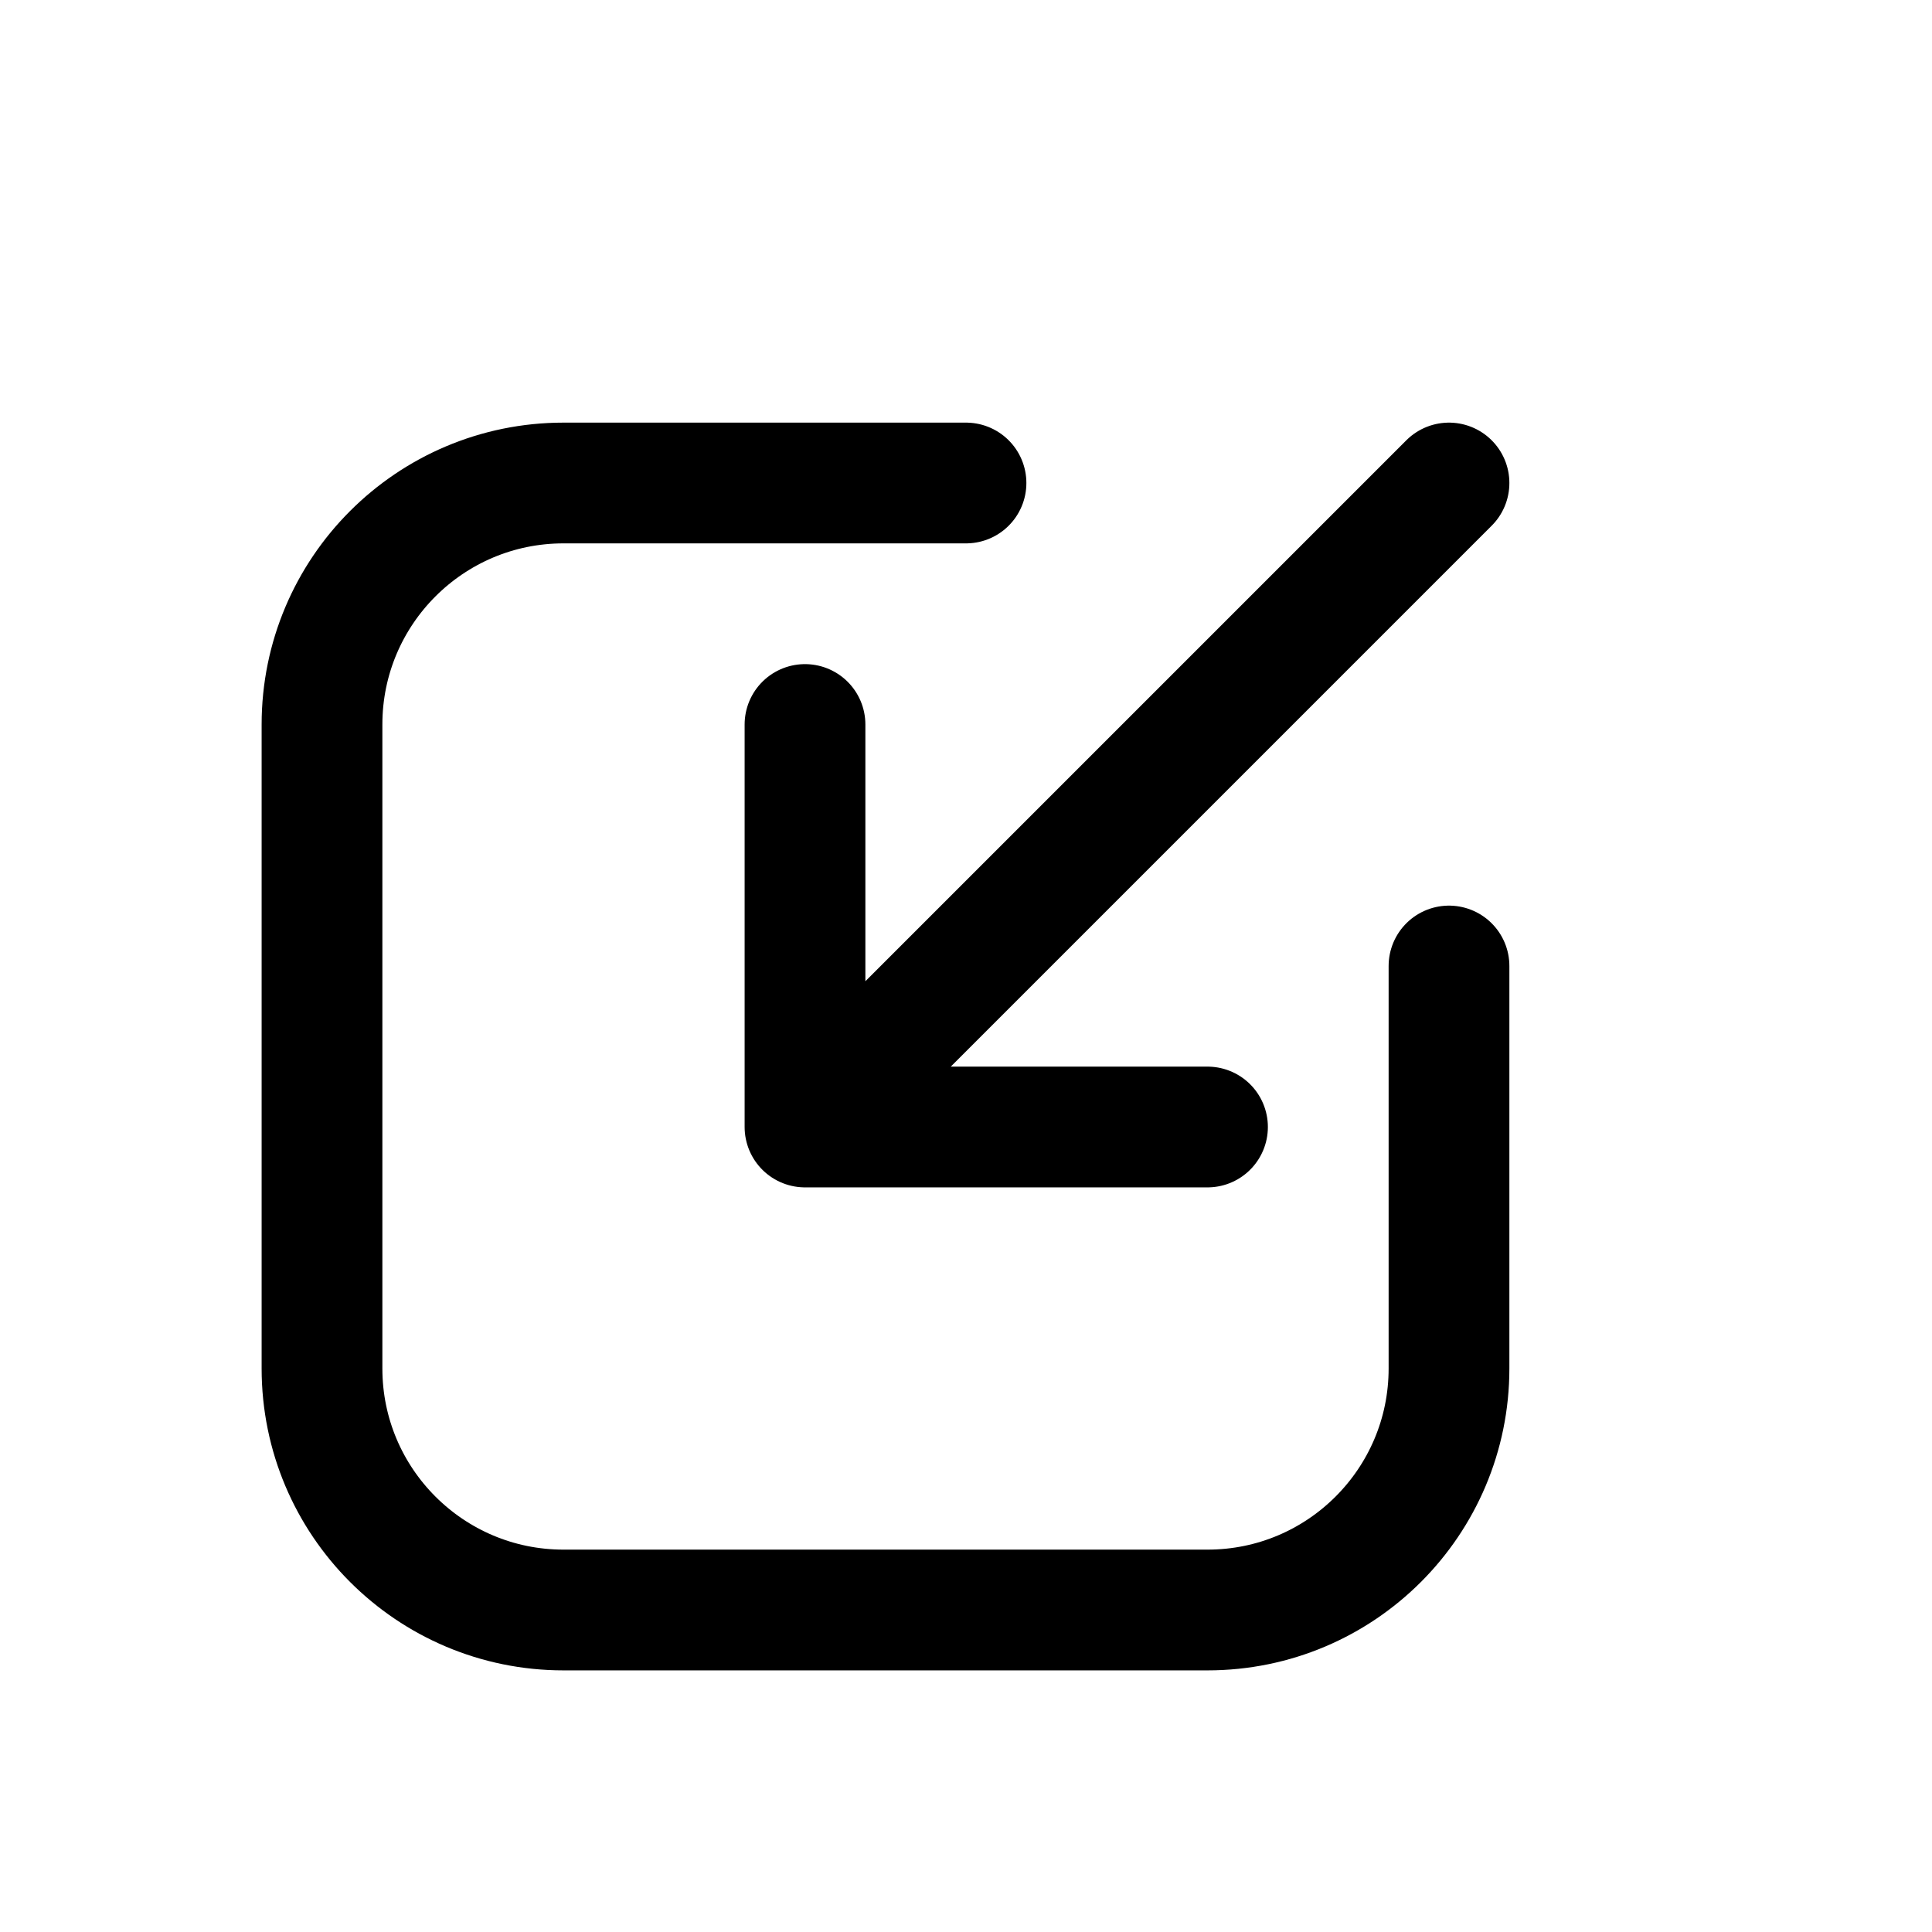
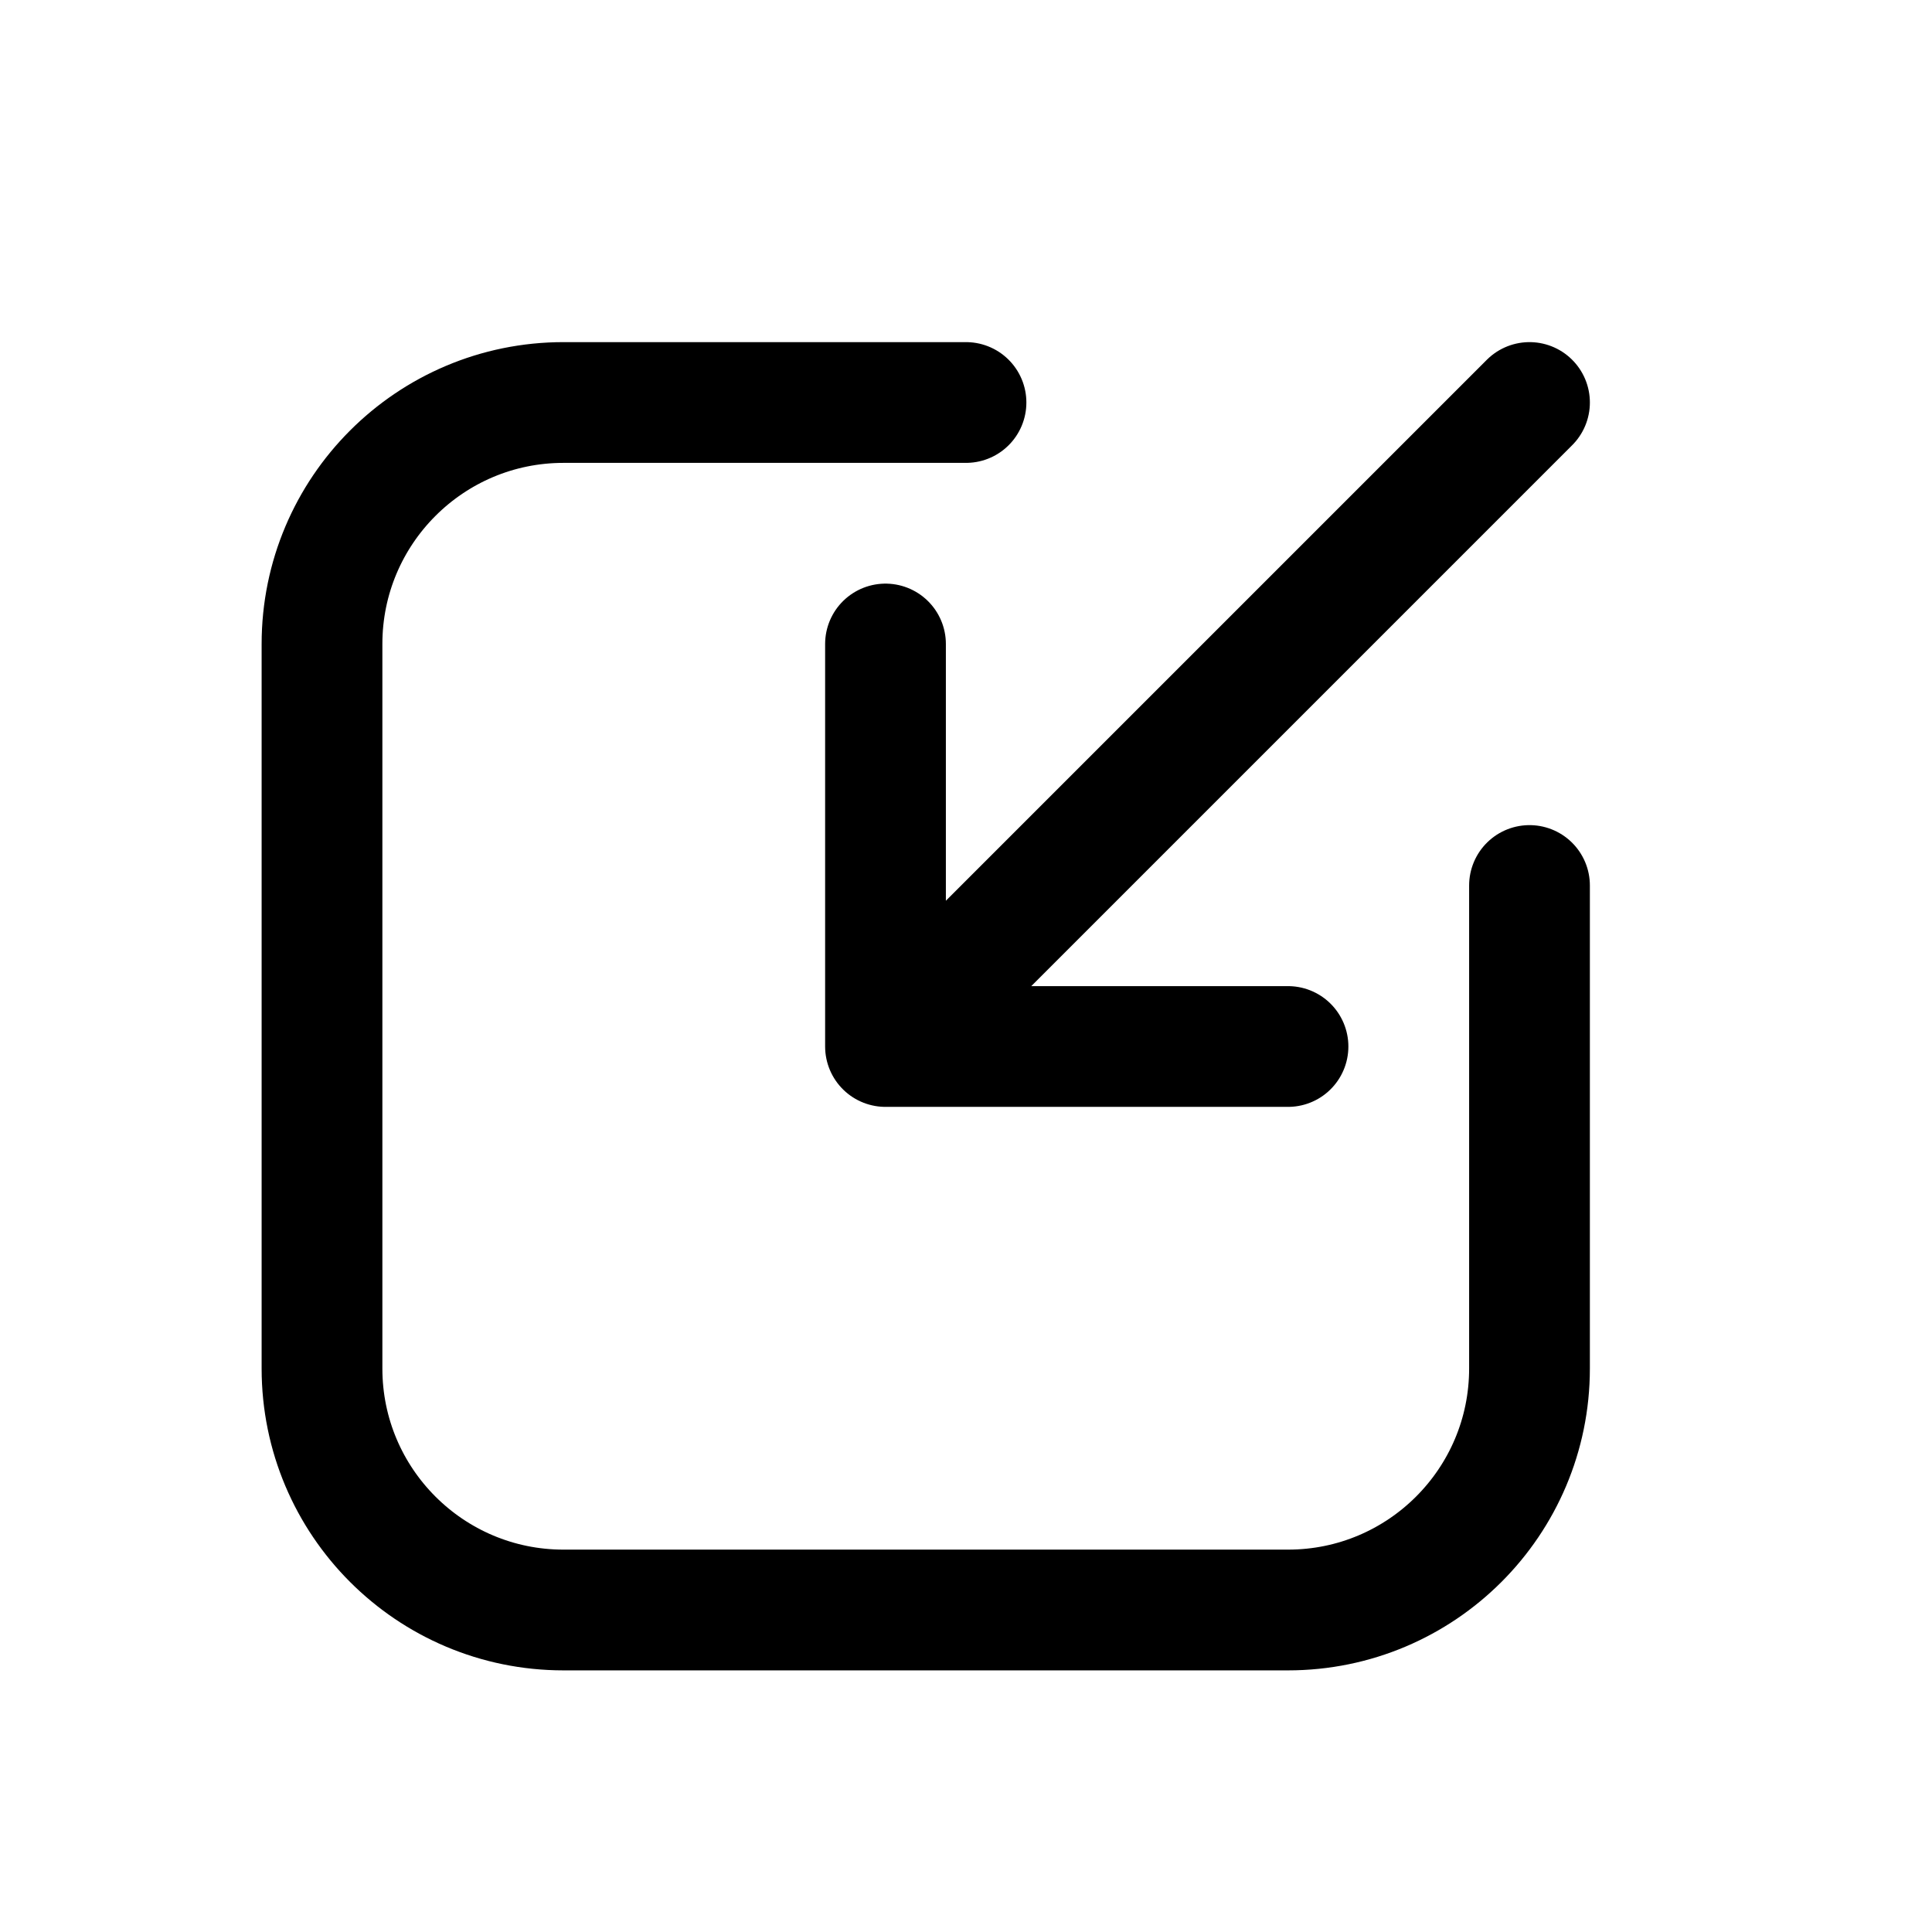
<svg xmlns="http://www.w3.org/2000/svg" viewBox="0 0 24 24" stroke-width="1.5" fill="none" stroke="currentColor" stroke-linecap="round" stroke-linejoin="round">
-   <path d="M12,6H7a3,3 0 0 0-3,3v8a3,3 0 0 0 3,3h8a3,3 0 0 0 3-3V12m0-6l-8,8h5h-5v-5" />
+   <path d="M12,5H7a3,3 0 0 0-3,3v9a3,3 0 0 0 3,3h9a3,3 0 0 0 3-3V11m0-6l-8,8h5h-5v-5" />
</svg>
